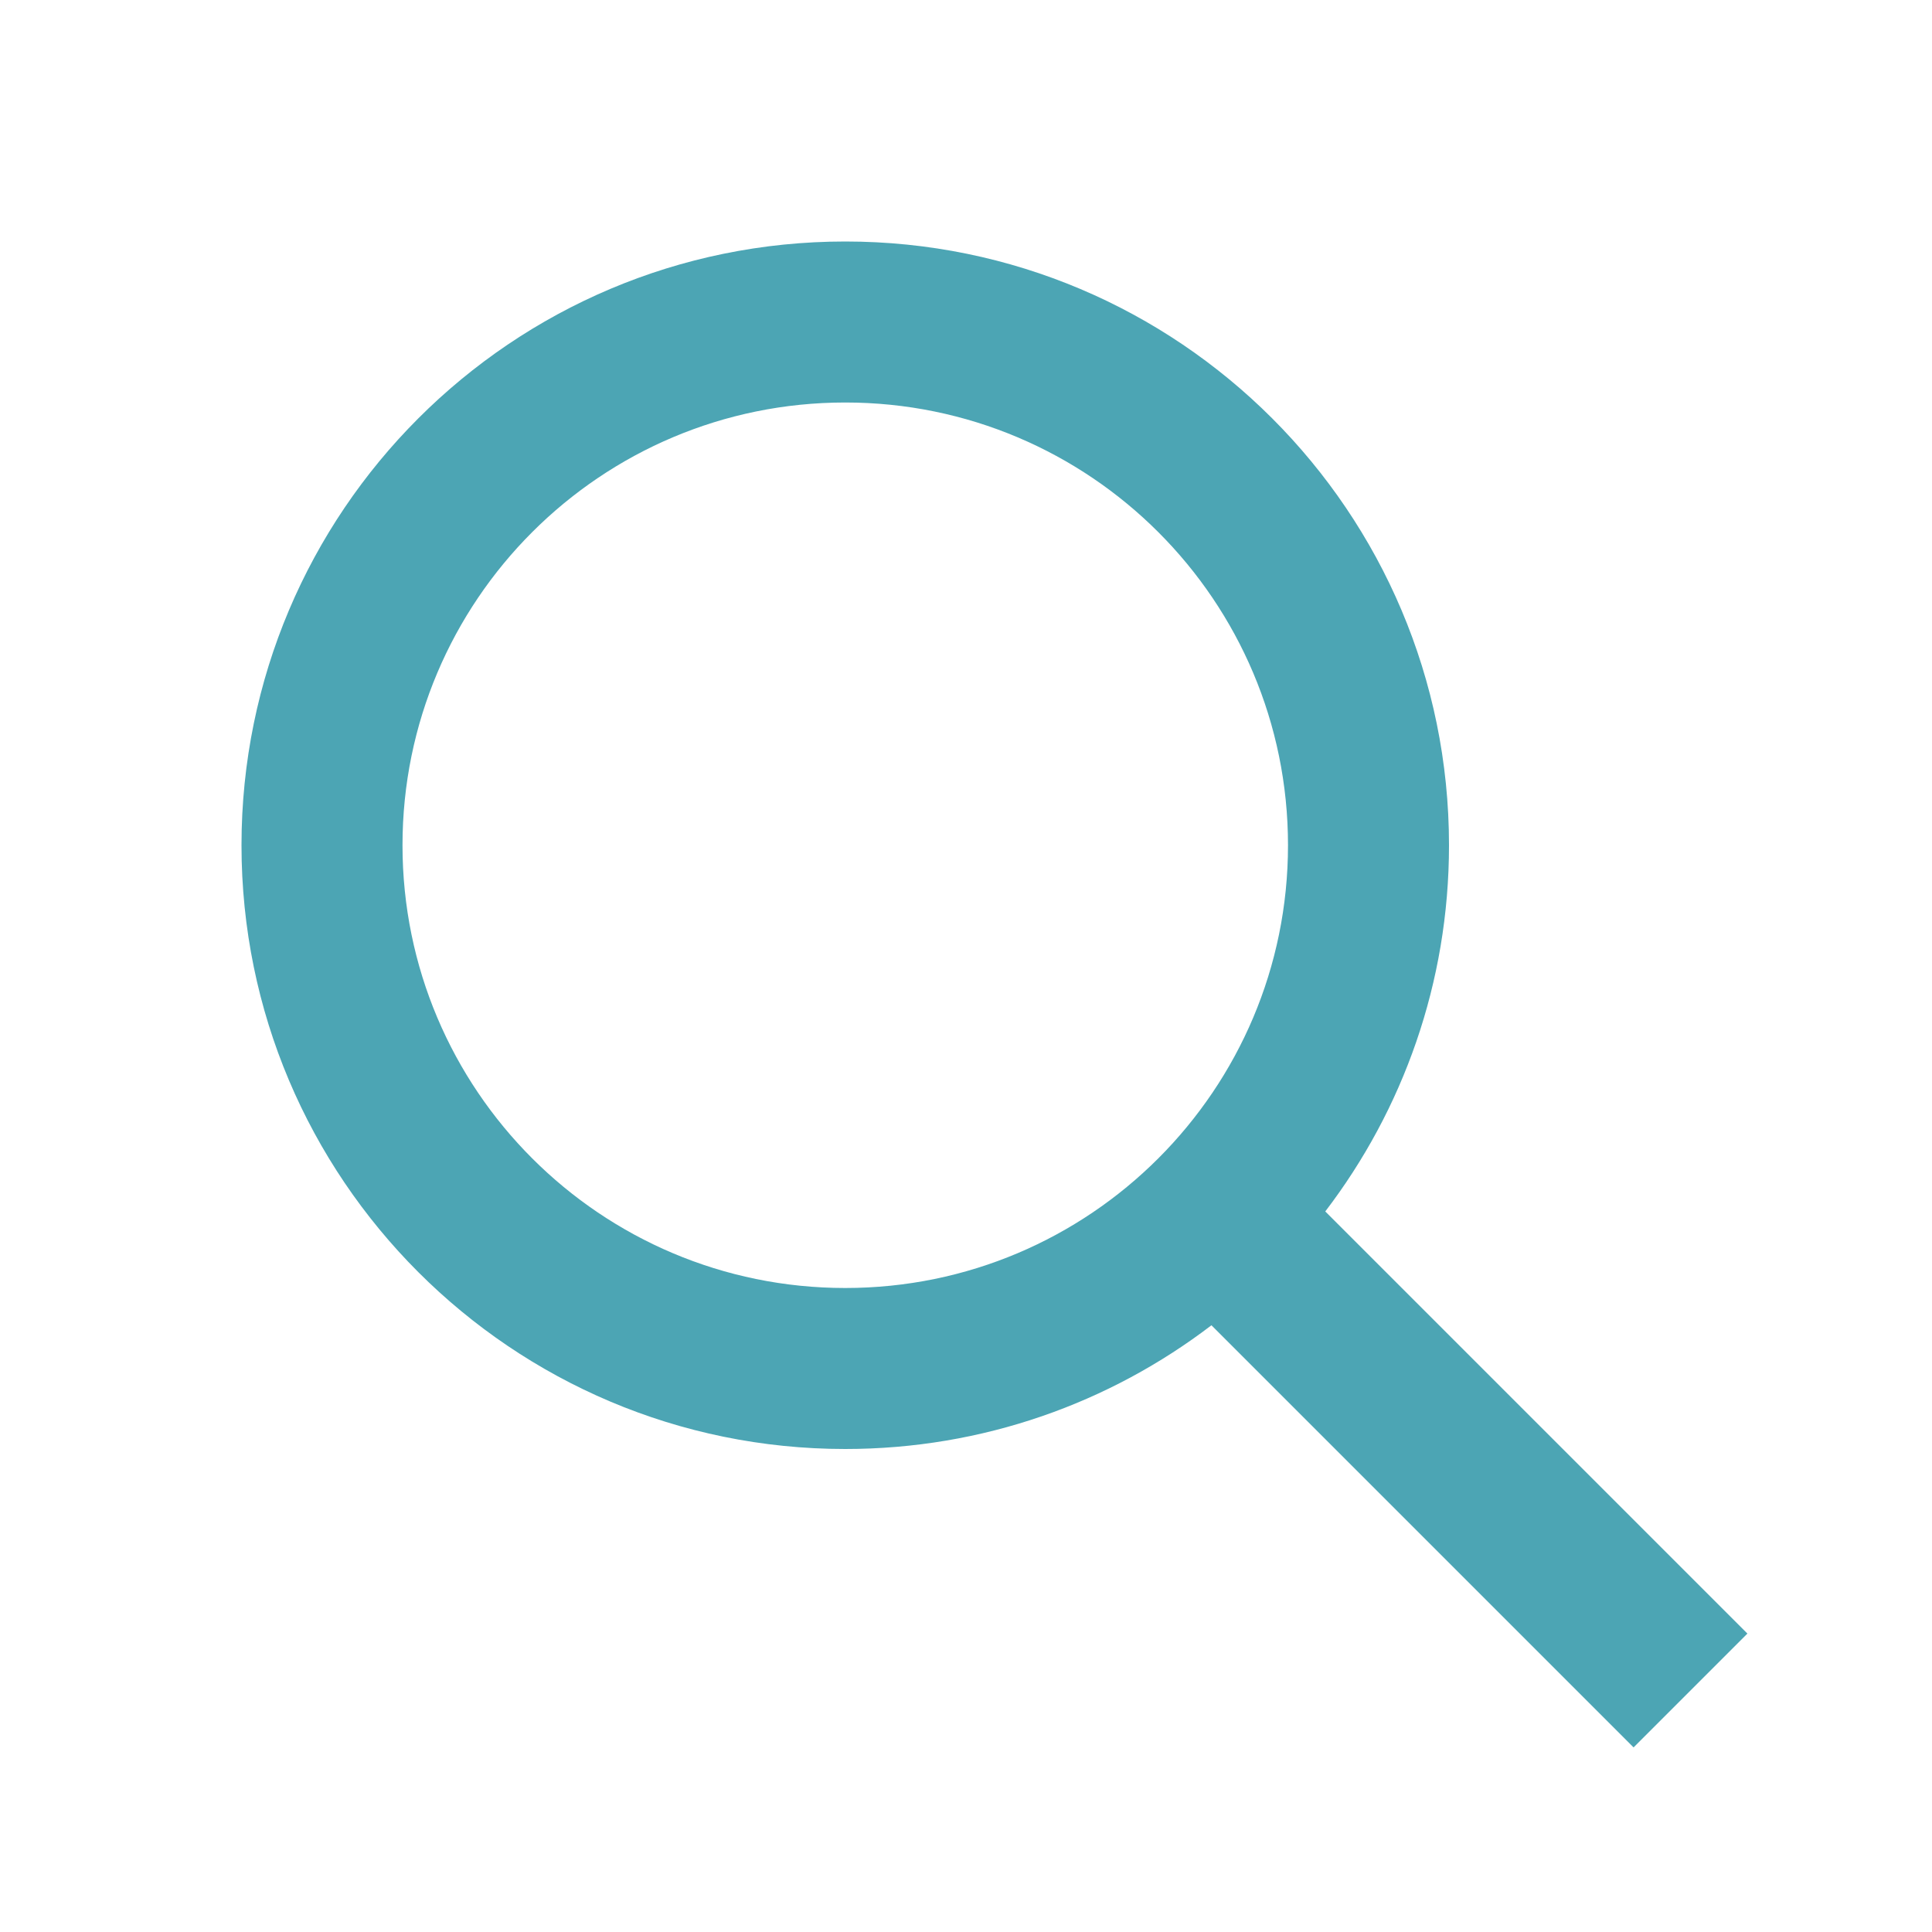
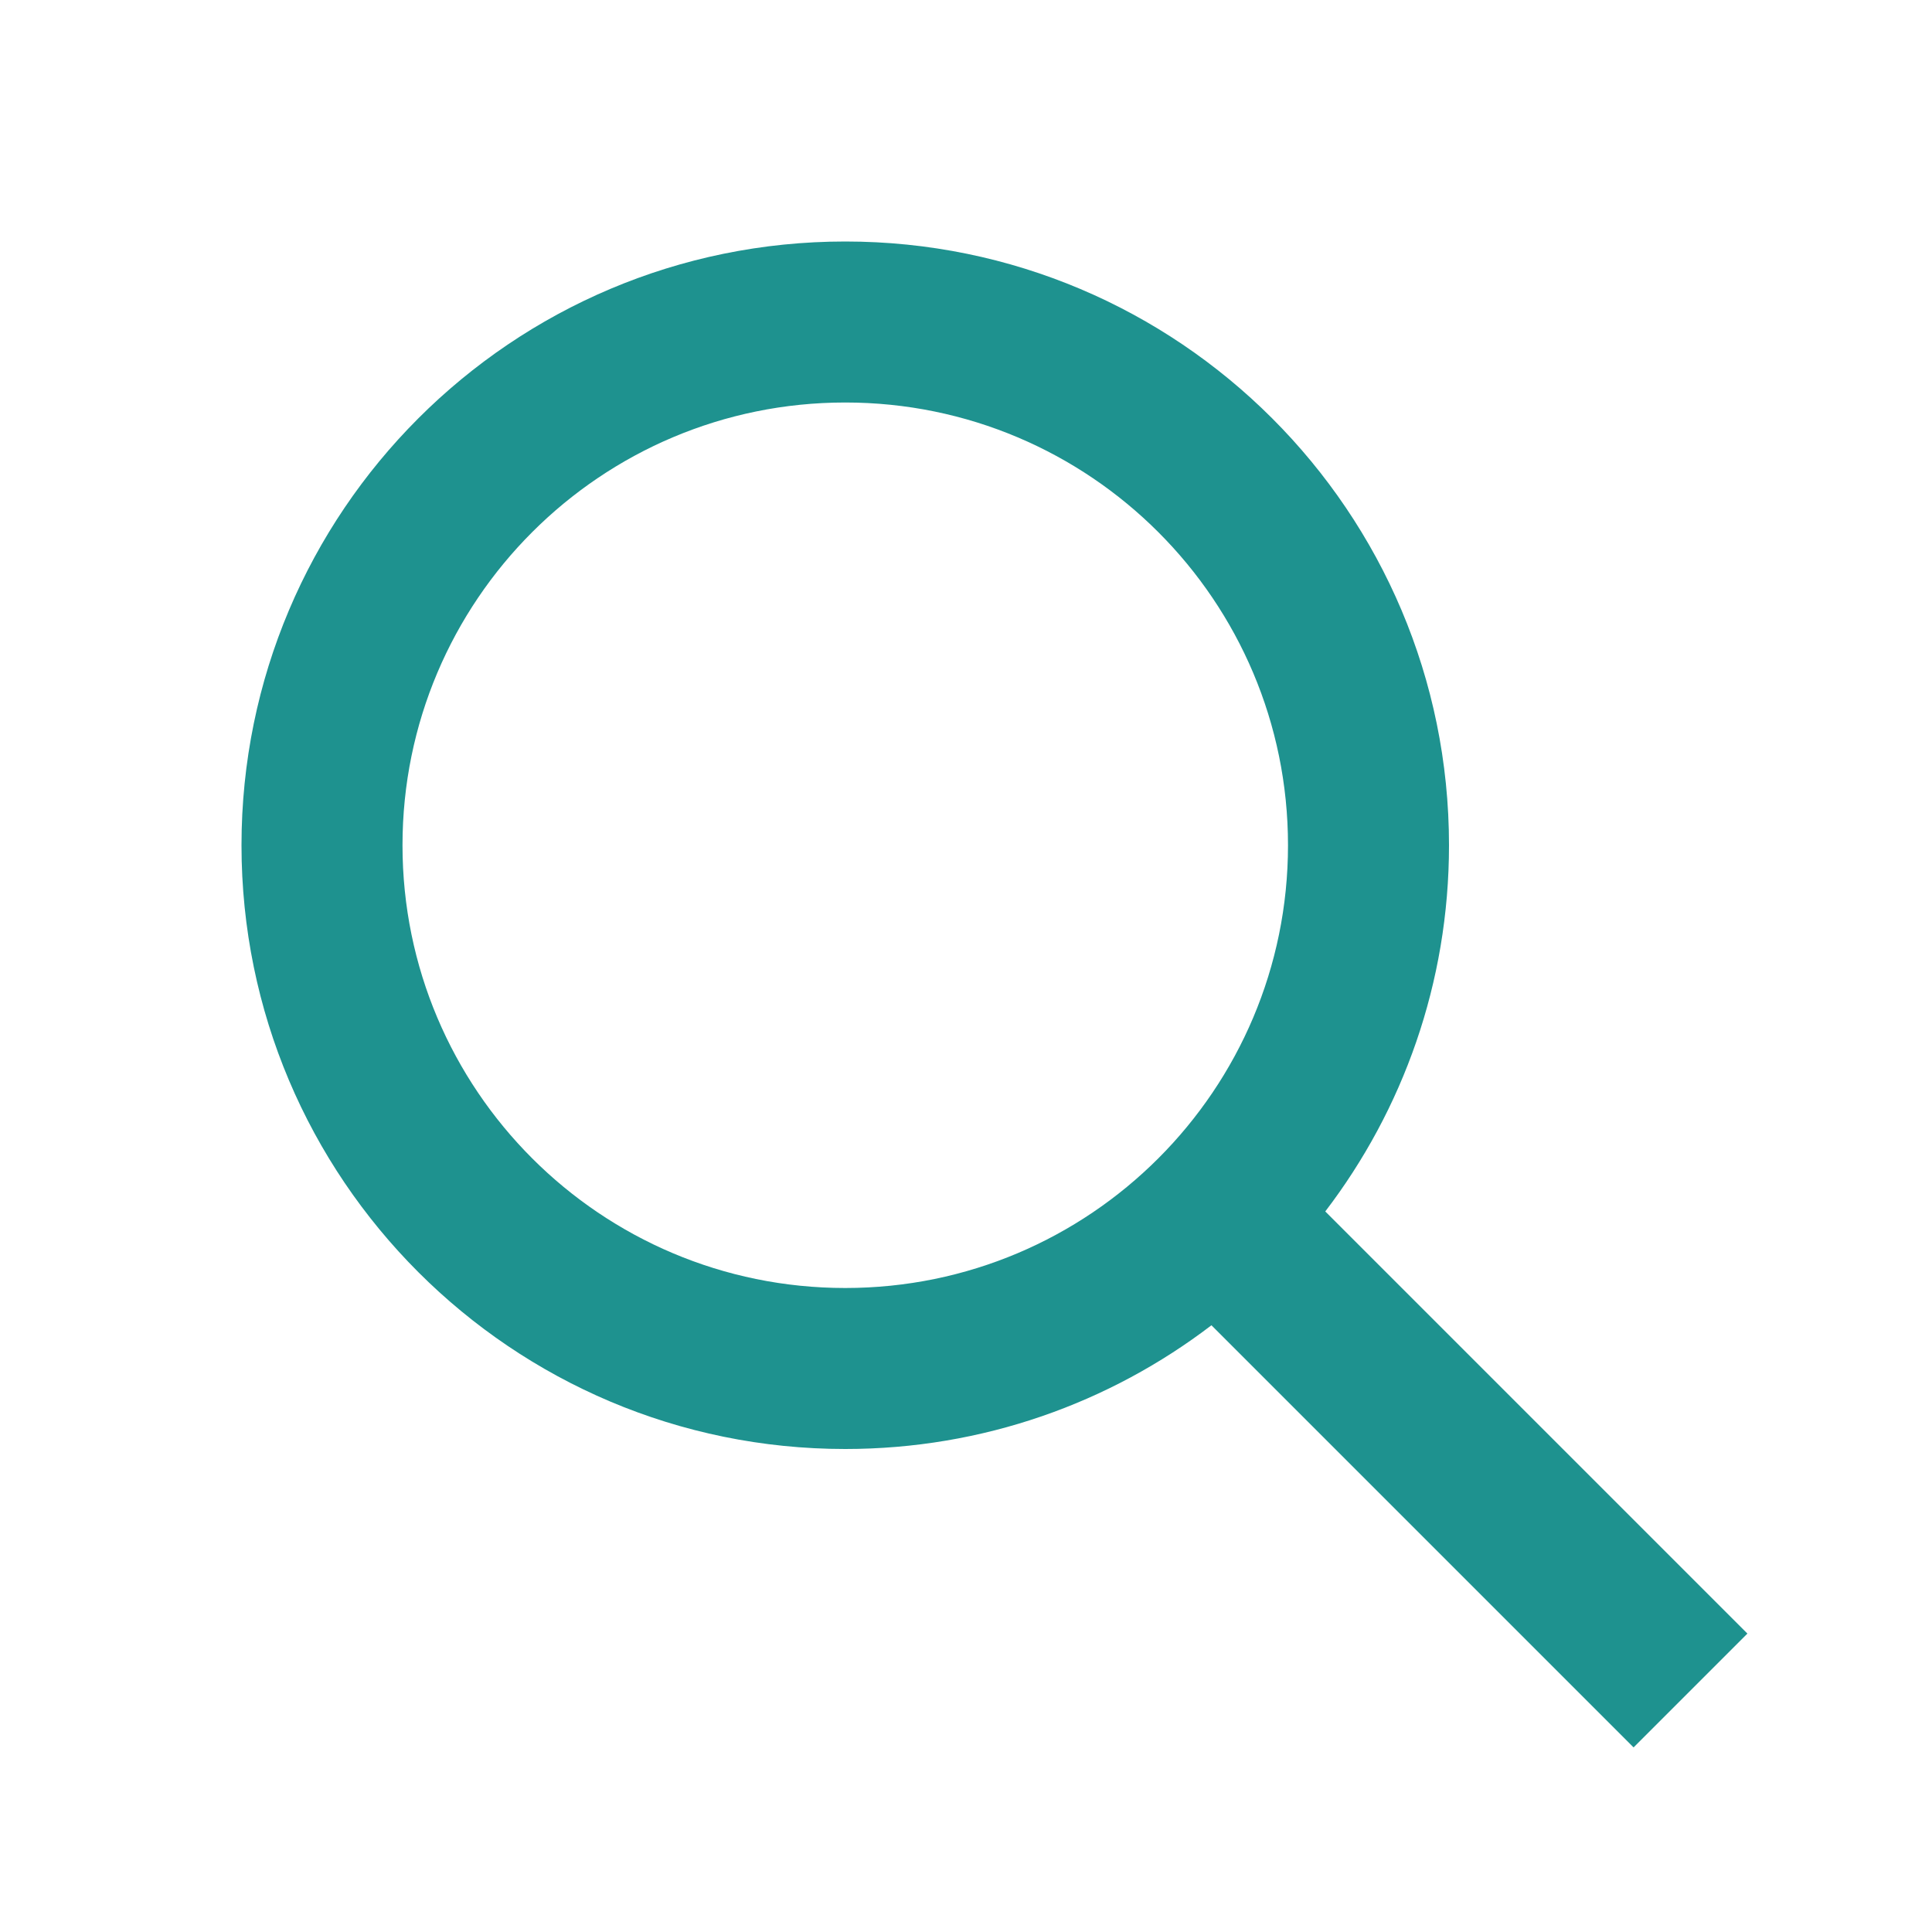
<svg xmlns="http://www.w3.org/2000/svg" width="24" height="24" viewBox="0 0 24 24" fill="none">
  <g id="Icon container 24">
-     <path id="Color" fill-rule="evenodd" clip-rule="evenodd" d="M5 10.5C5 7.462 7.462 5 10.5 5C13.538 5 16 7.462 16 10.5C16 13.538 13.538 16 10.5 16C7.462 16 5 13.538 5 10.5ZM10.5 3C6.358 3 3 6.358 3 10.5C3 14.642 6.358 18 10.5 18C12.21 18 13.787 17.427 15.049 16.463L20.293 21.707L21.707 20.293L16.463 15.049C17.427 13.787 18 12.21 18 10.5C18 6.358 14.642 3 10.5 3Z" fill="#4CA5B4" />
+     <path id="Color" fill-rule="evenodd" clip-rule="evenodd" d="M5 10.5C5 7.462 7.462 5 10.5 5C13.538 5 16 7.462 16 10.5C16 13.538 13.538 16 10.5 16C7.462 16 5 13.538 5 10.5ZM10.5 3C6.358 3 3 6.358 3 10.5C3 14.642 6.358 18 10.5 18C12.21 18 13.787 17.427 15.049 16.463L20.293 21.707L21.707 20.293L16.463 15.049C17.427 13.787 18 12.21 18 10.5C18 6.358 14.642 3 10.5 3Z" fill="#1E928F" />
  </g>
</svg>
